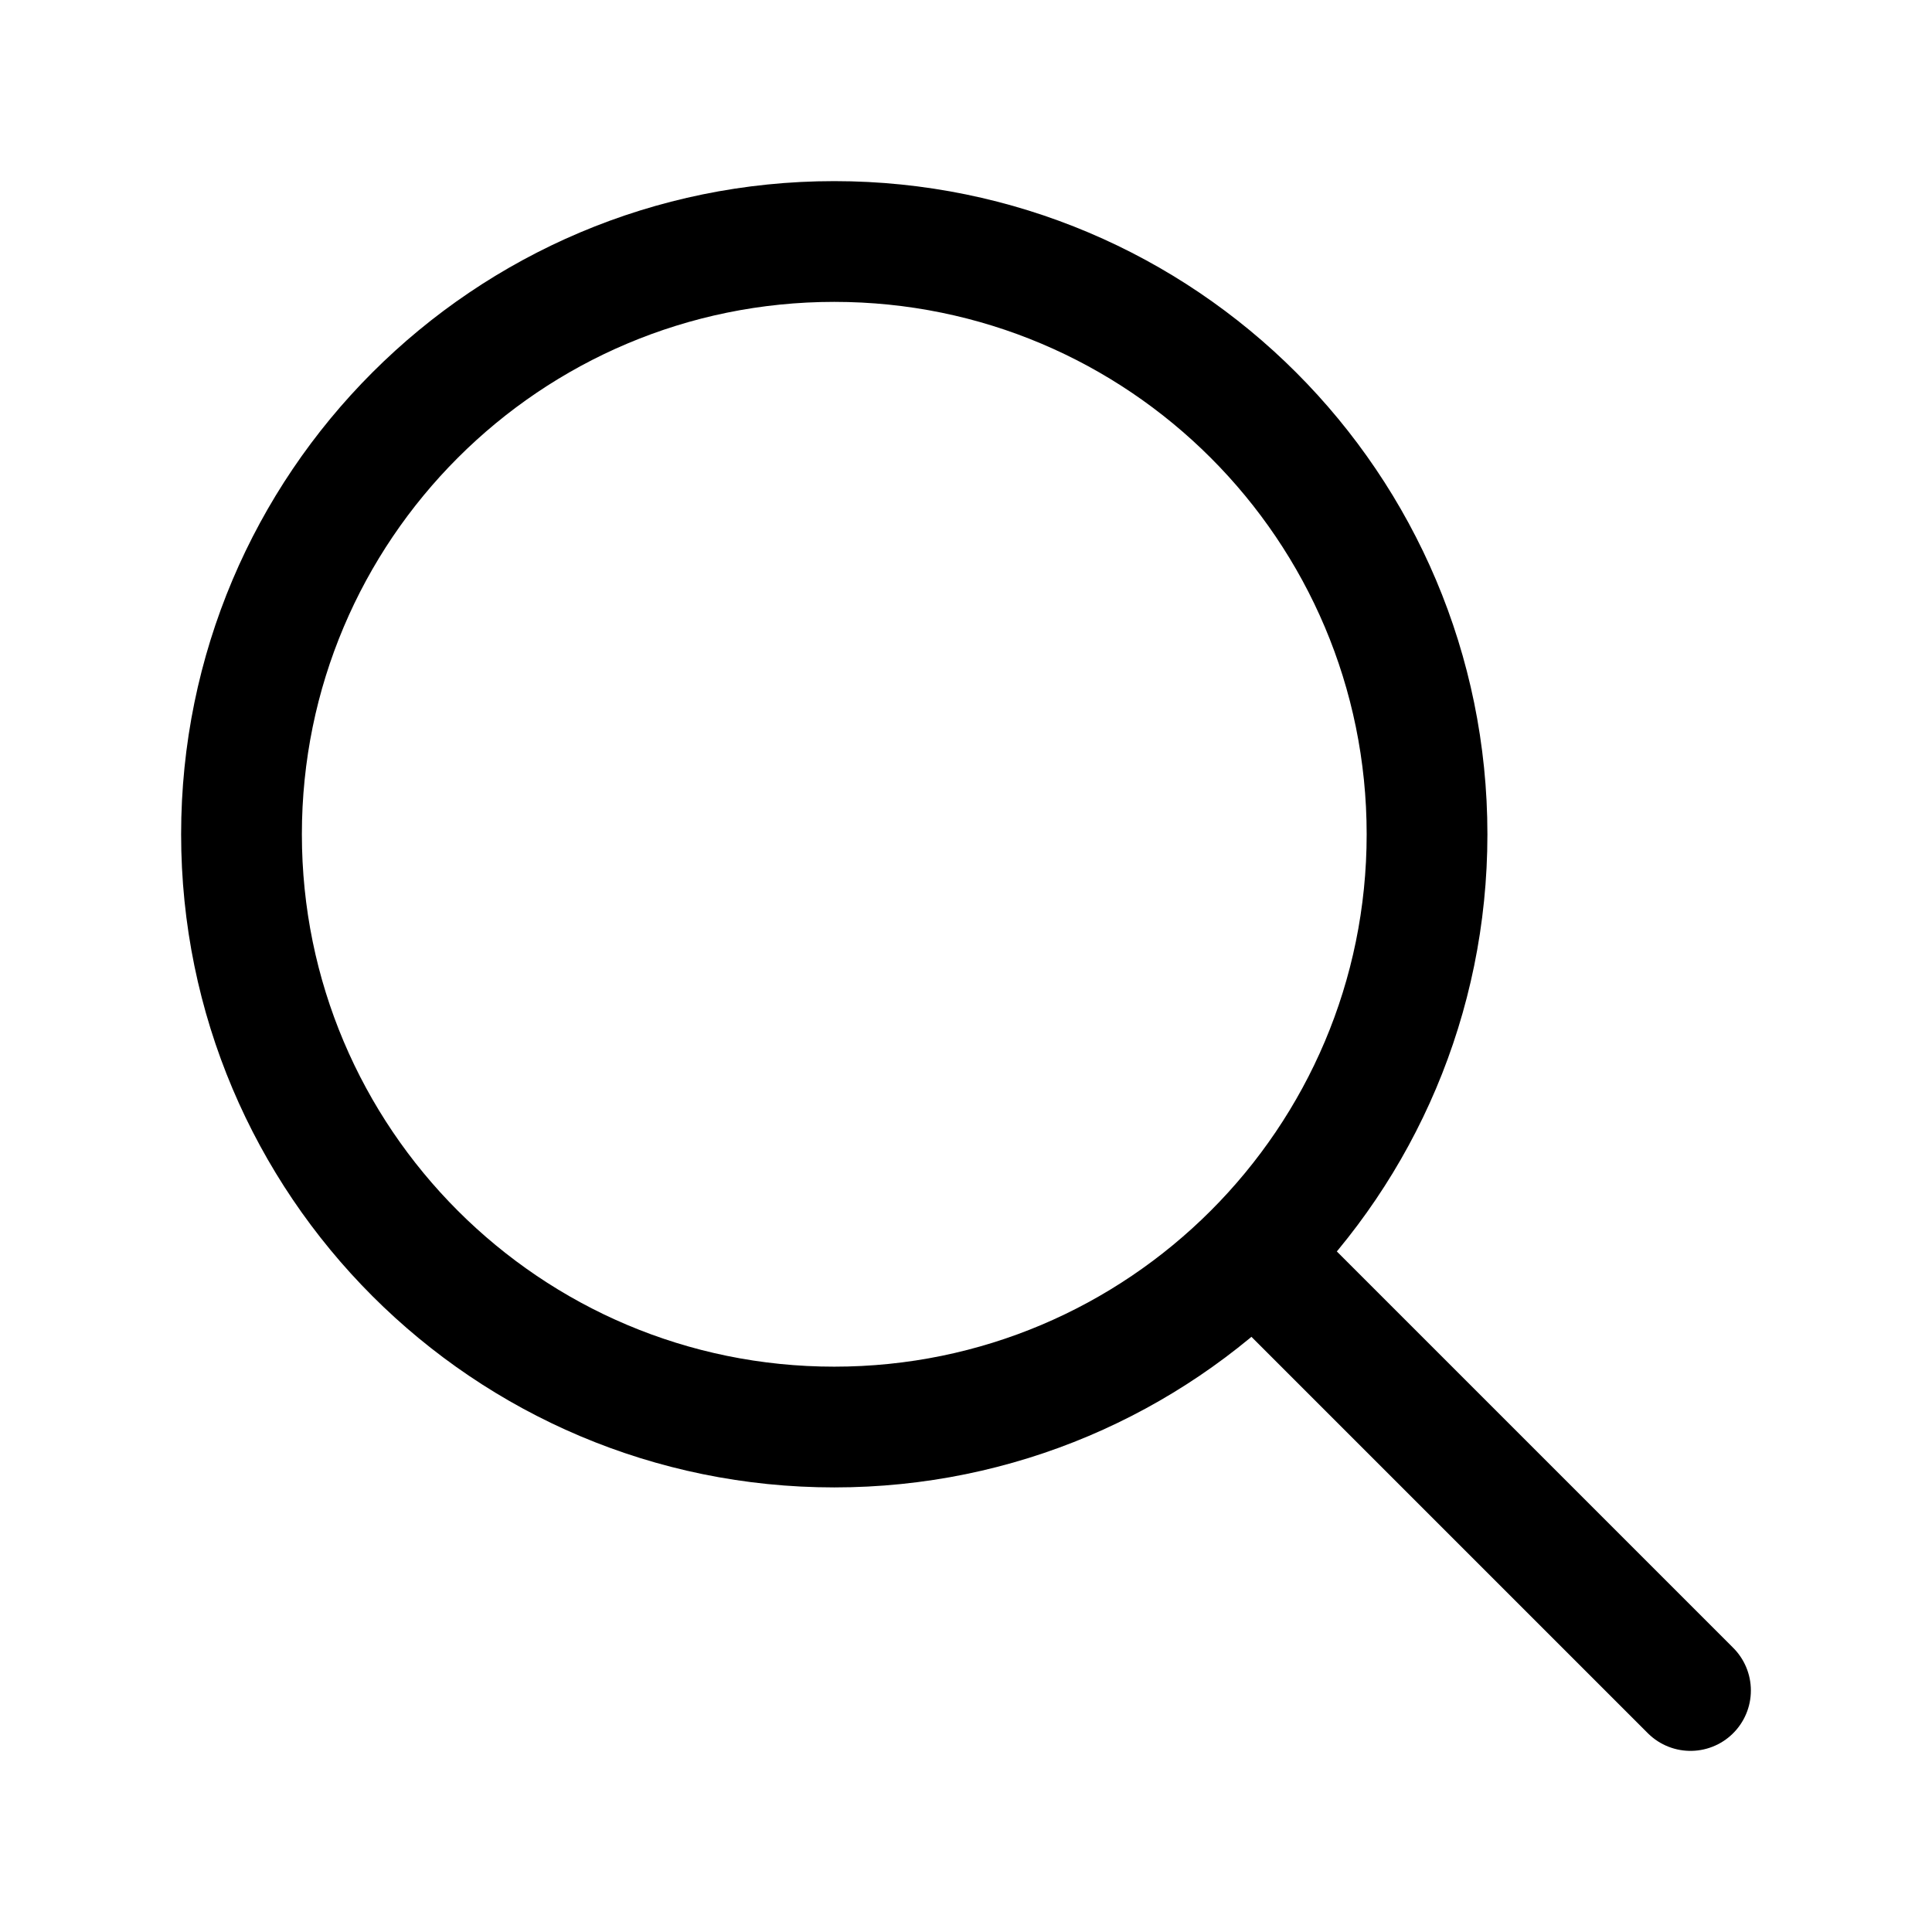
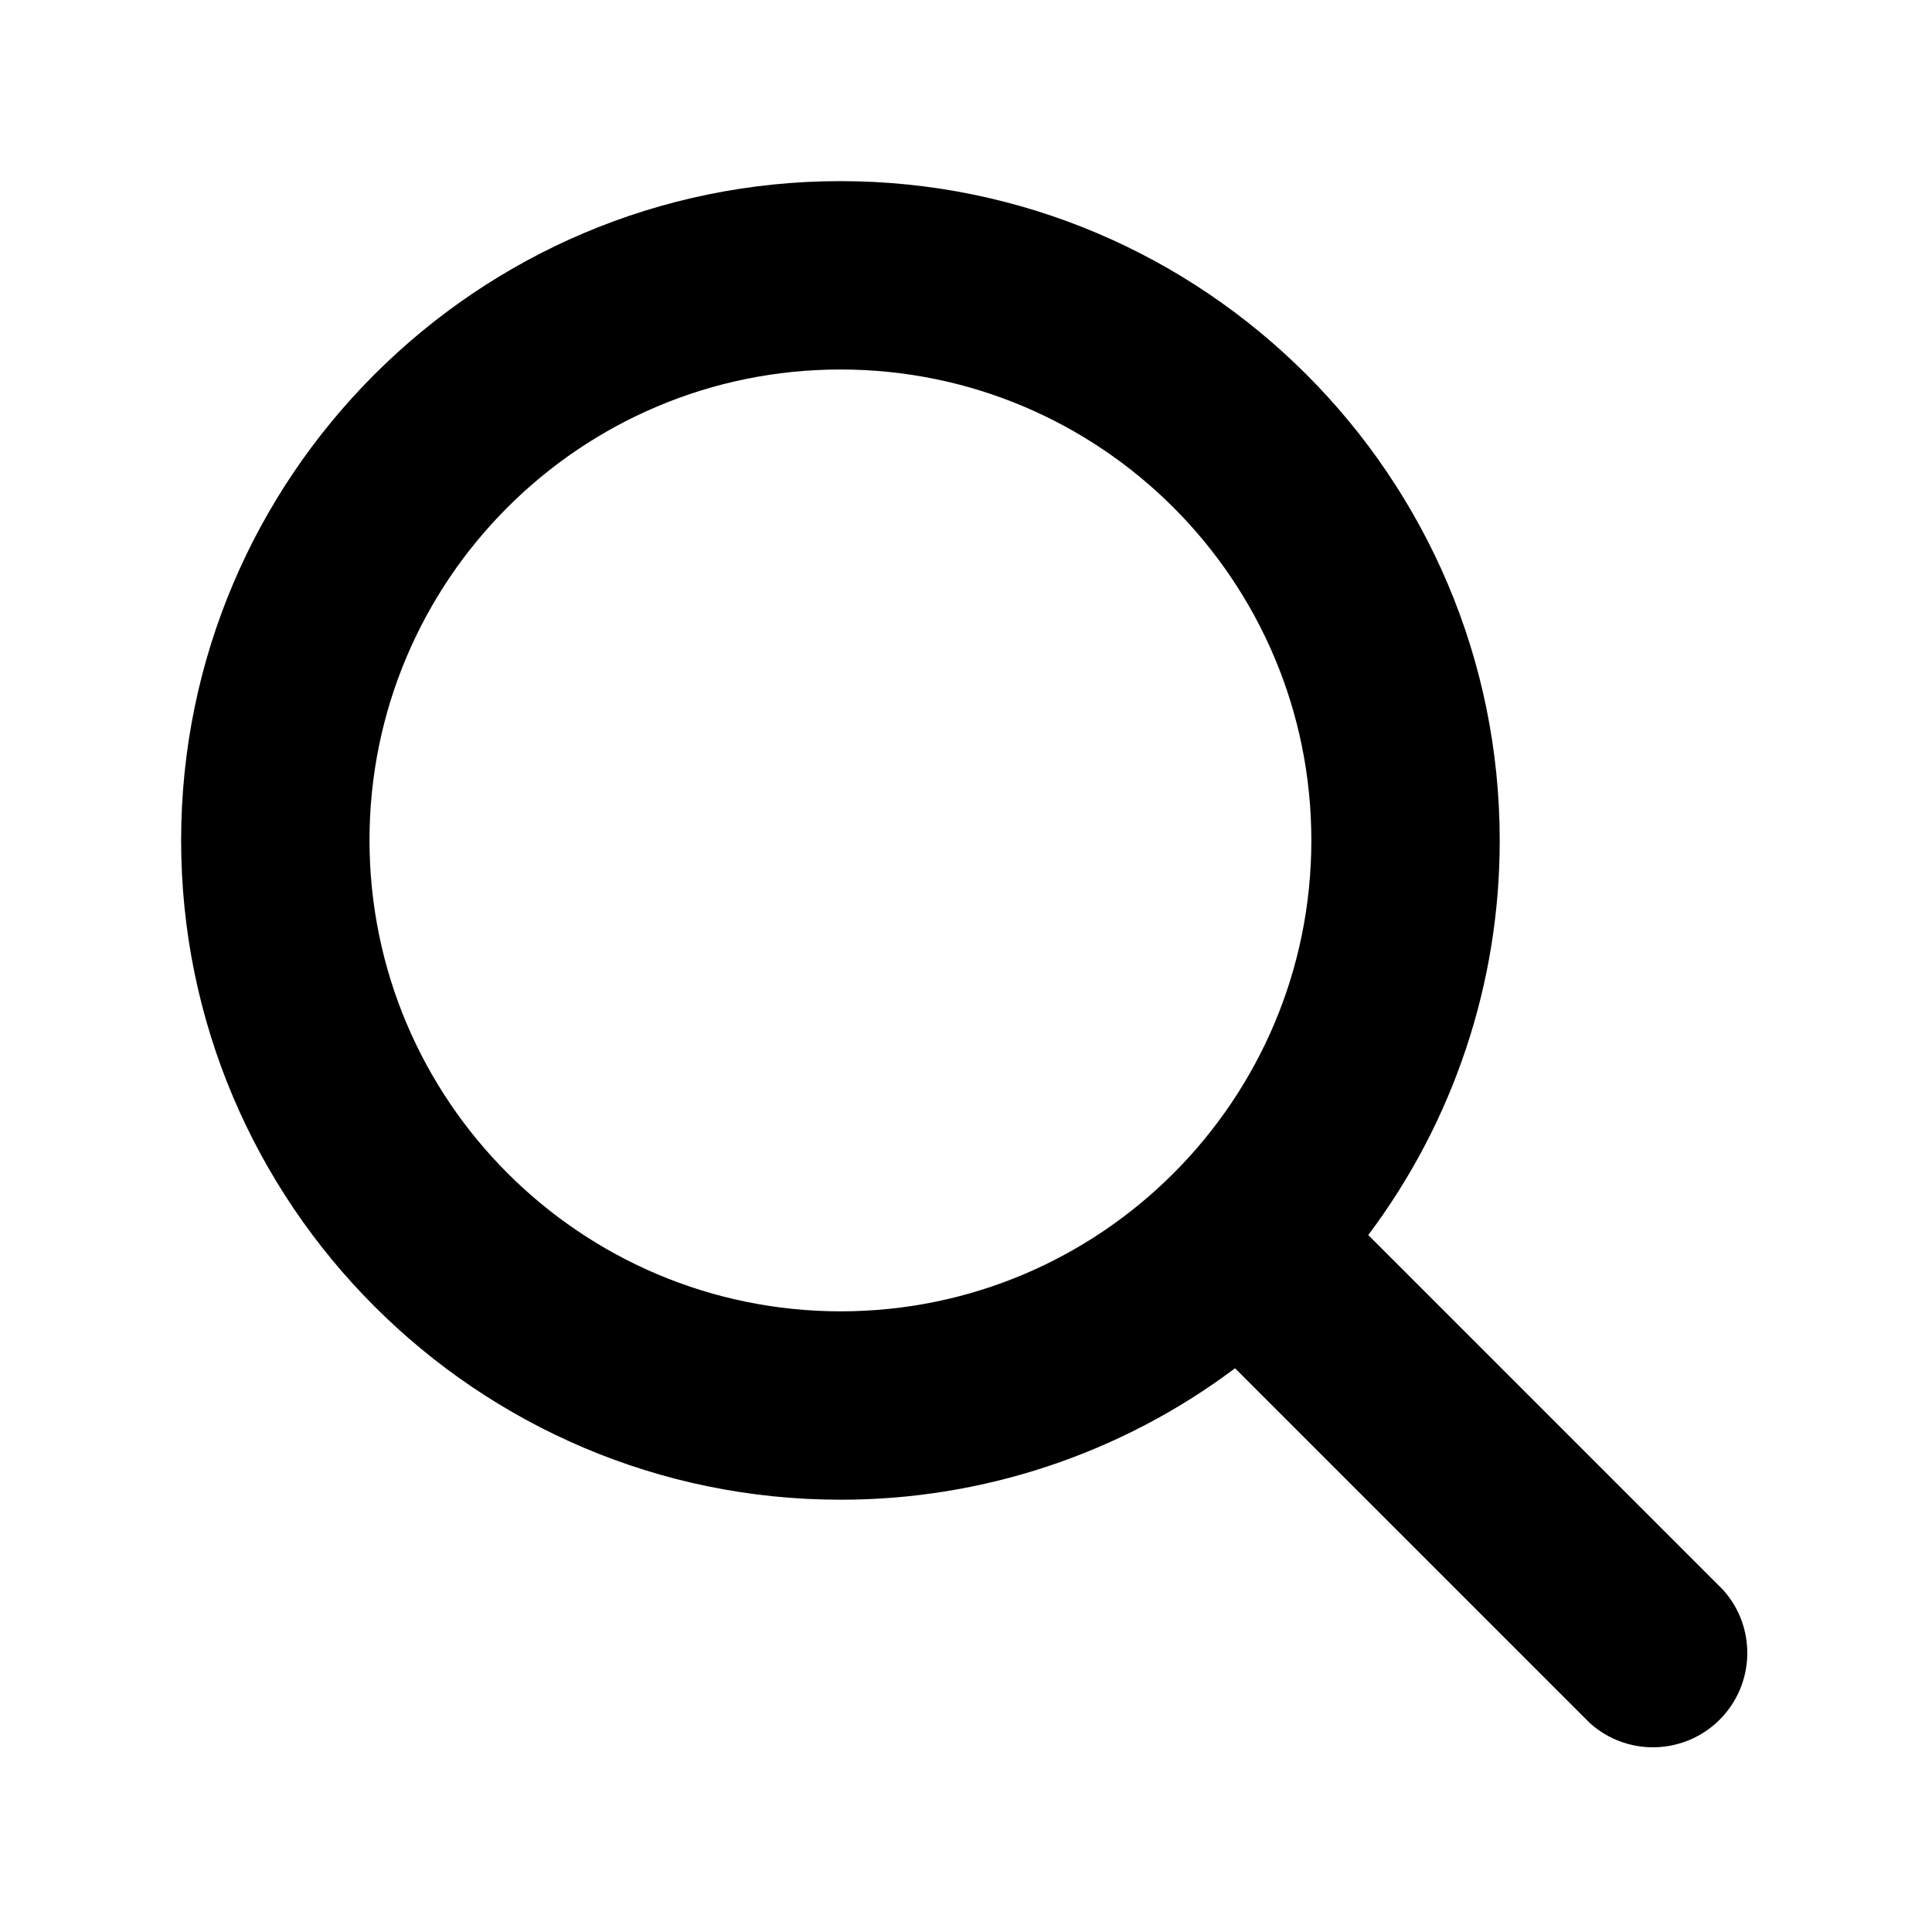
<svg xmlns="http://www.w3.org/2000/svg" class="ionicon" viewBox="0 0 512 512">
-   <path d="M221.09 64a157.09 157.09 0 10157.09 157.09A157.1 157.1 0 00221.09 64z" fill="none" stroke="currentColor" stroke-miterlimit="10" stroke-width="32" />
-   <path fill="none" stroke="currentColor" stroke-linecap="round" stroke-miterlimit="10" stroke-width="32" d="M338.29 338.29L448 448" />
+   <path d="M456.69 421.39L362.6 327.3a173.81 173.81 0 0034.84-104.58C397.44 126.38 319.06 48 222.72 48S48 126.38 48 222.72s78.38 174.72 174.72 174.72A173.81 173.81 0 00327.3 362.6l94.09 94.09a25 25 0 0035.3-35.3zM97.92 222.72a124.8 124.8 0 11124.8 124.8 124.95 124.95 0 01-124.8-124.8z" />
</svg>
